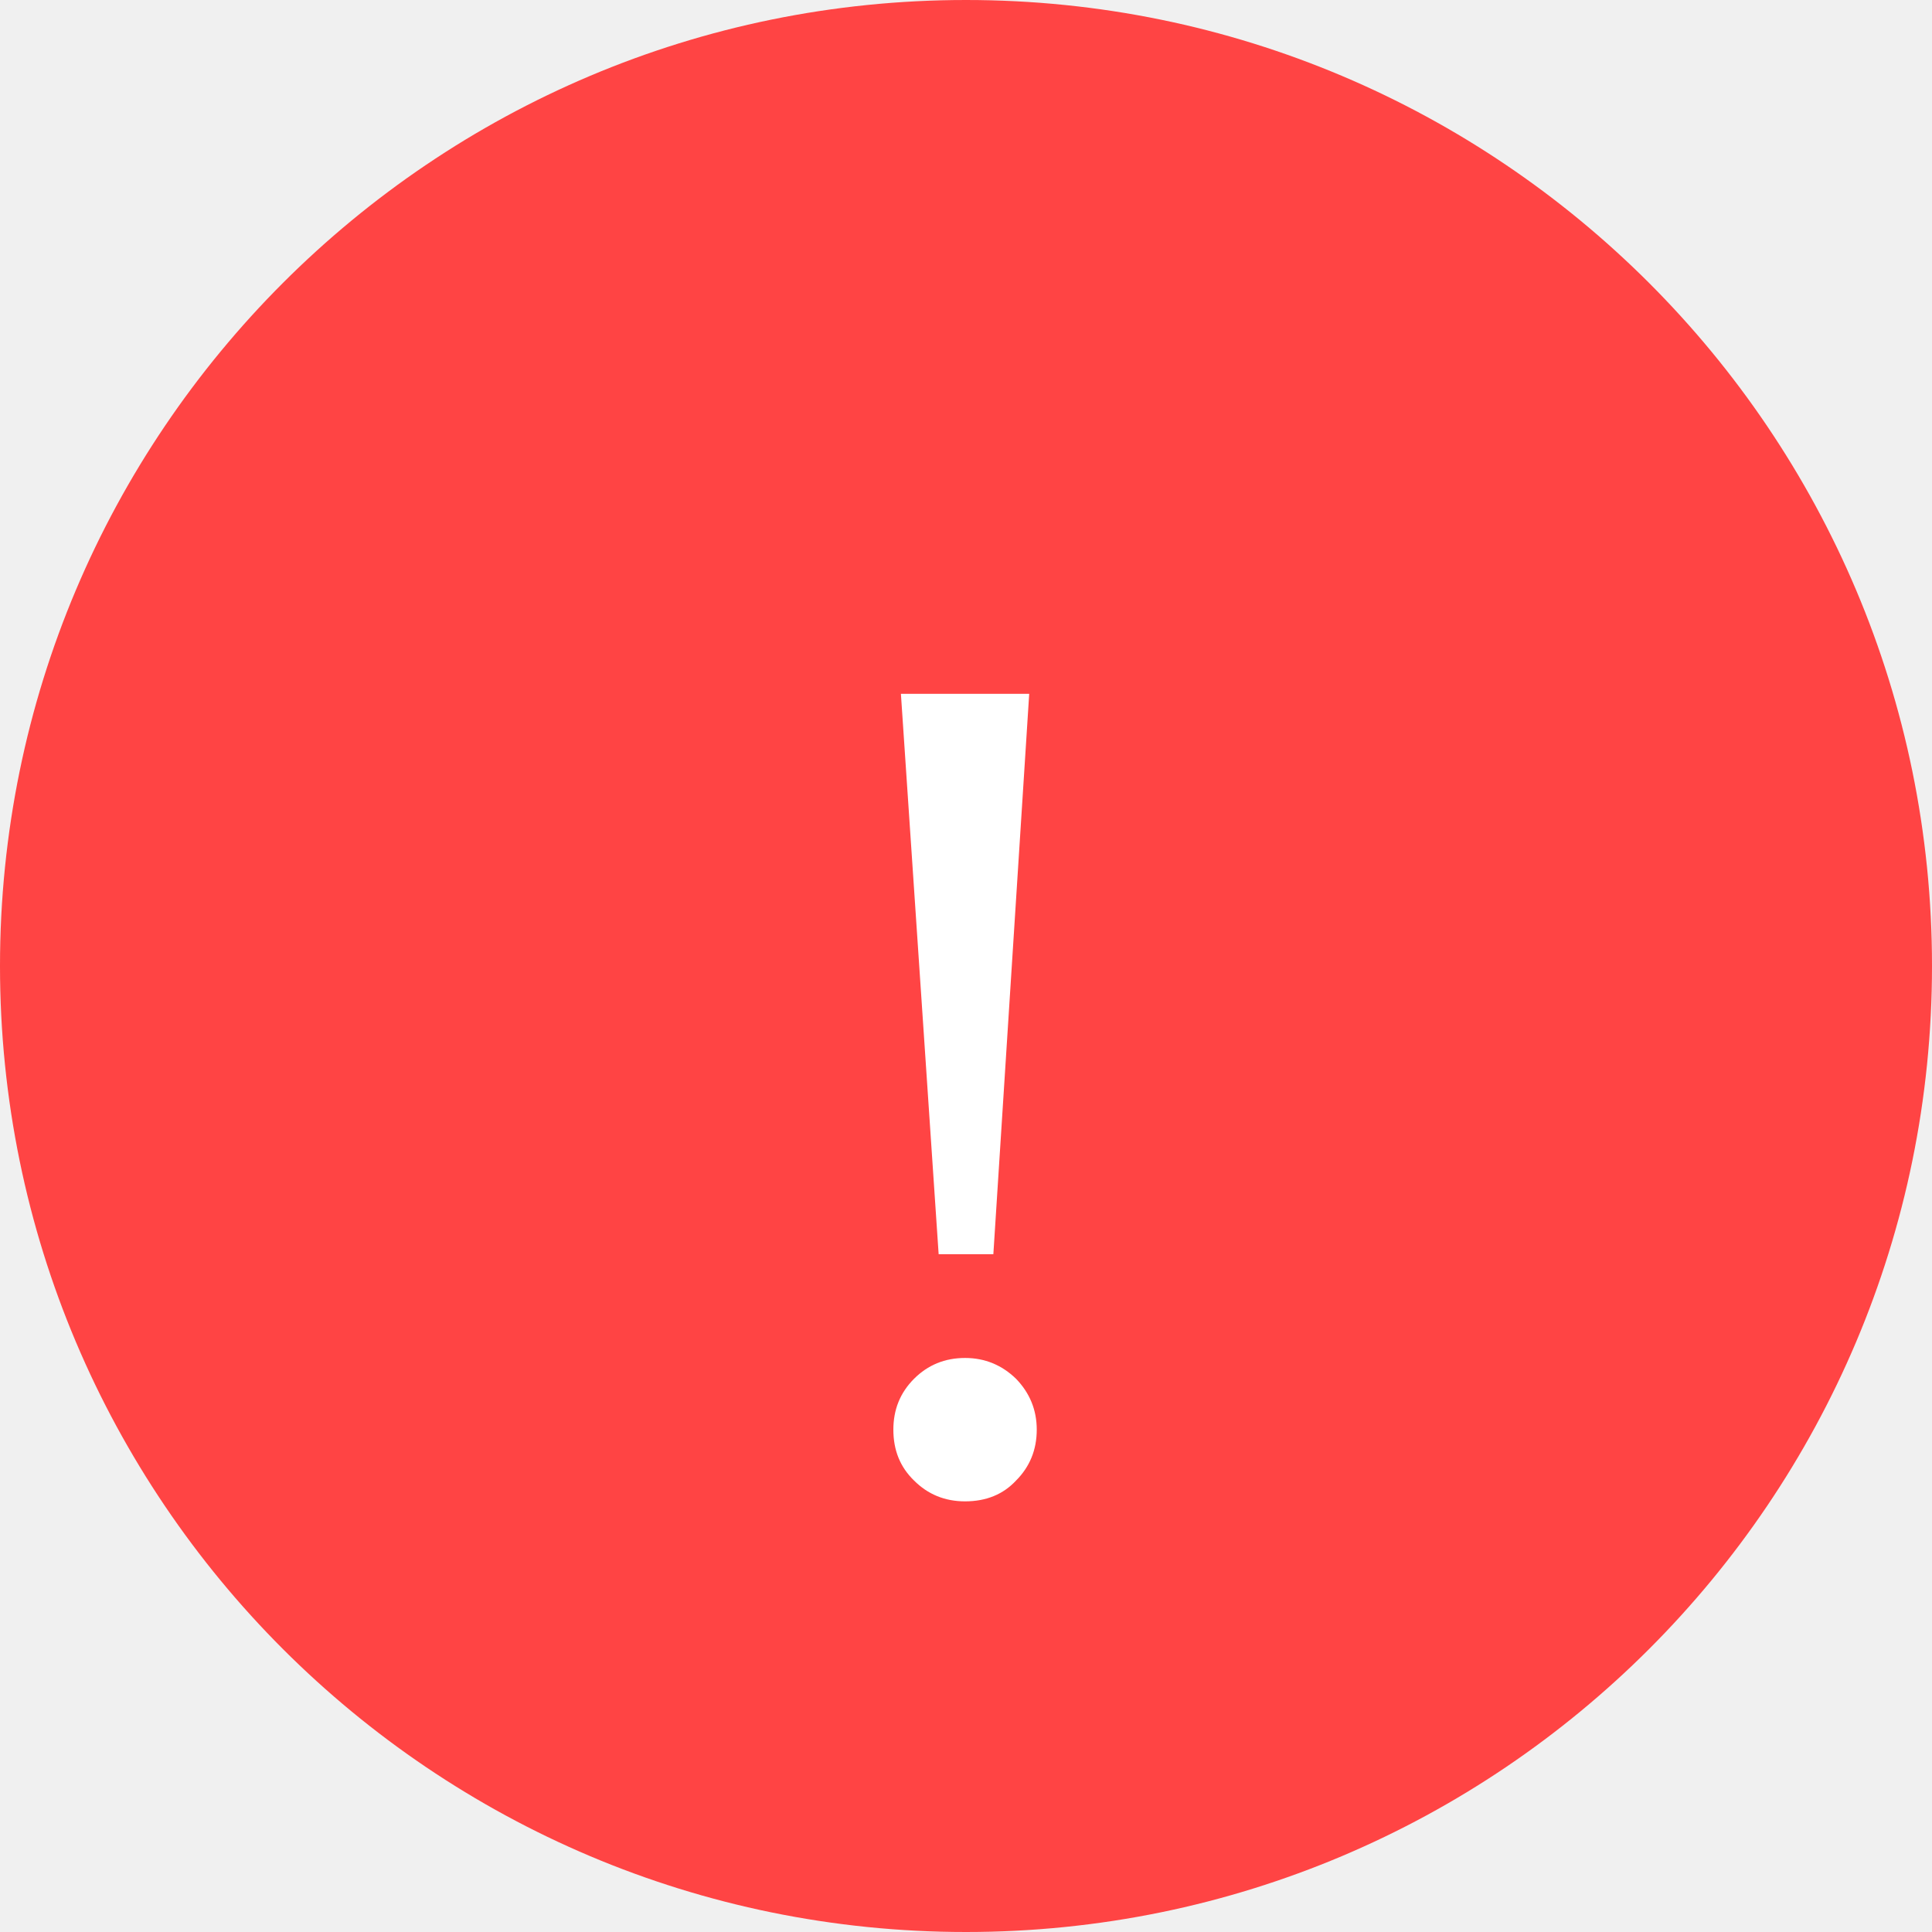
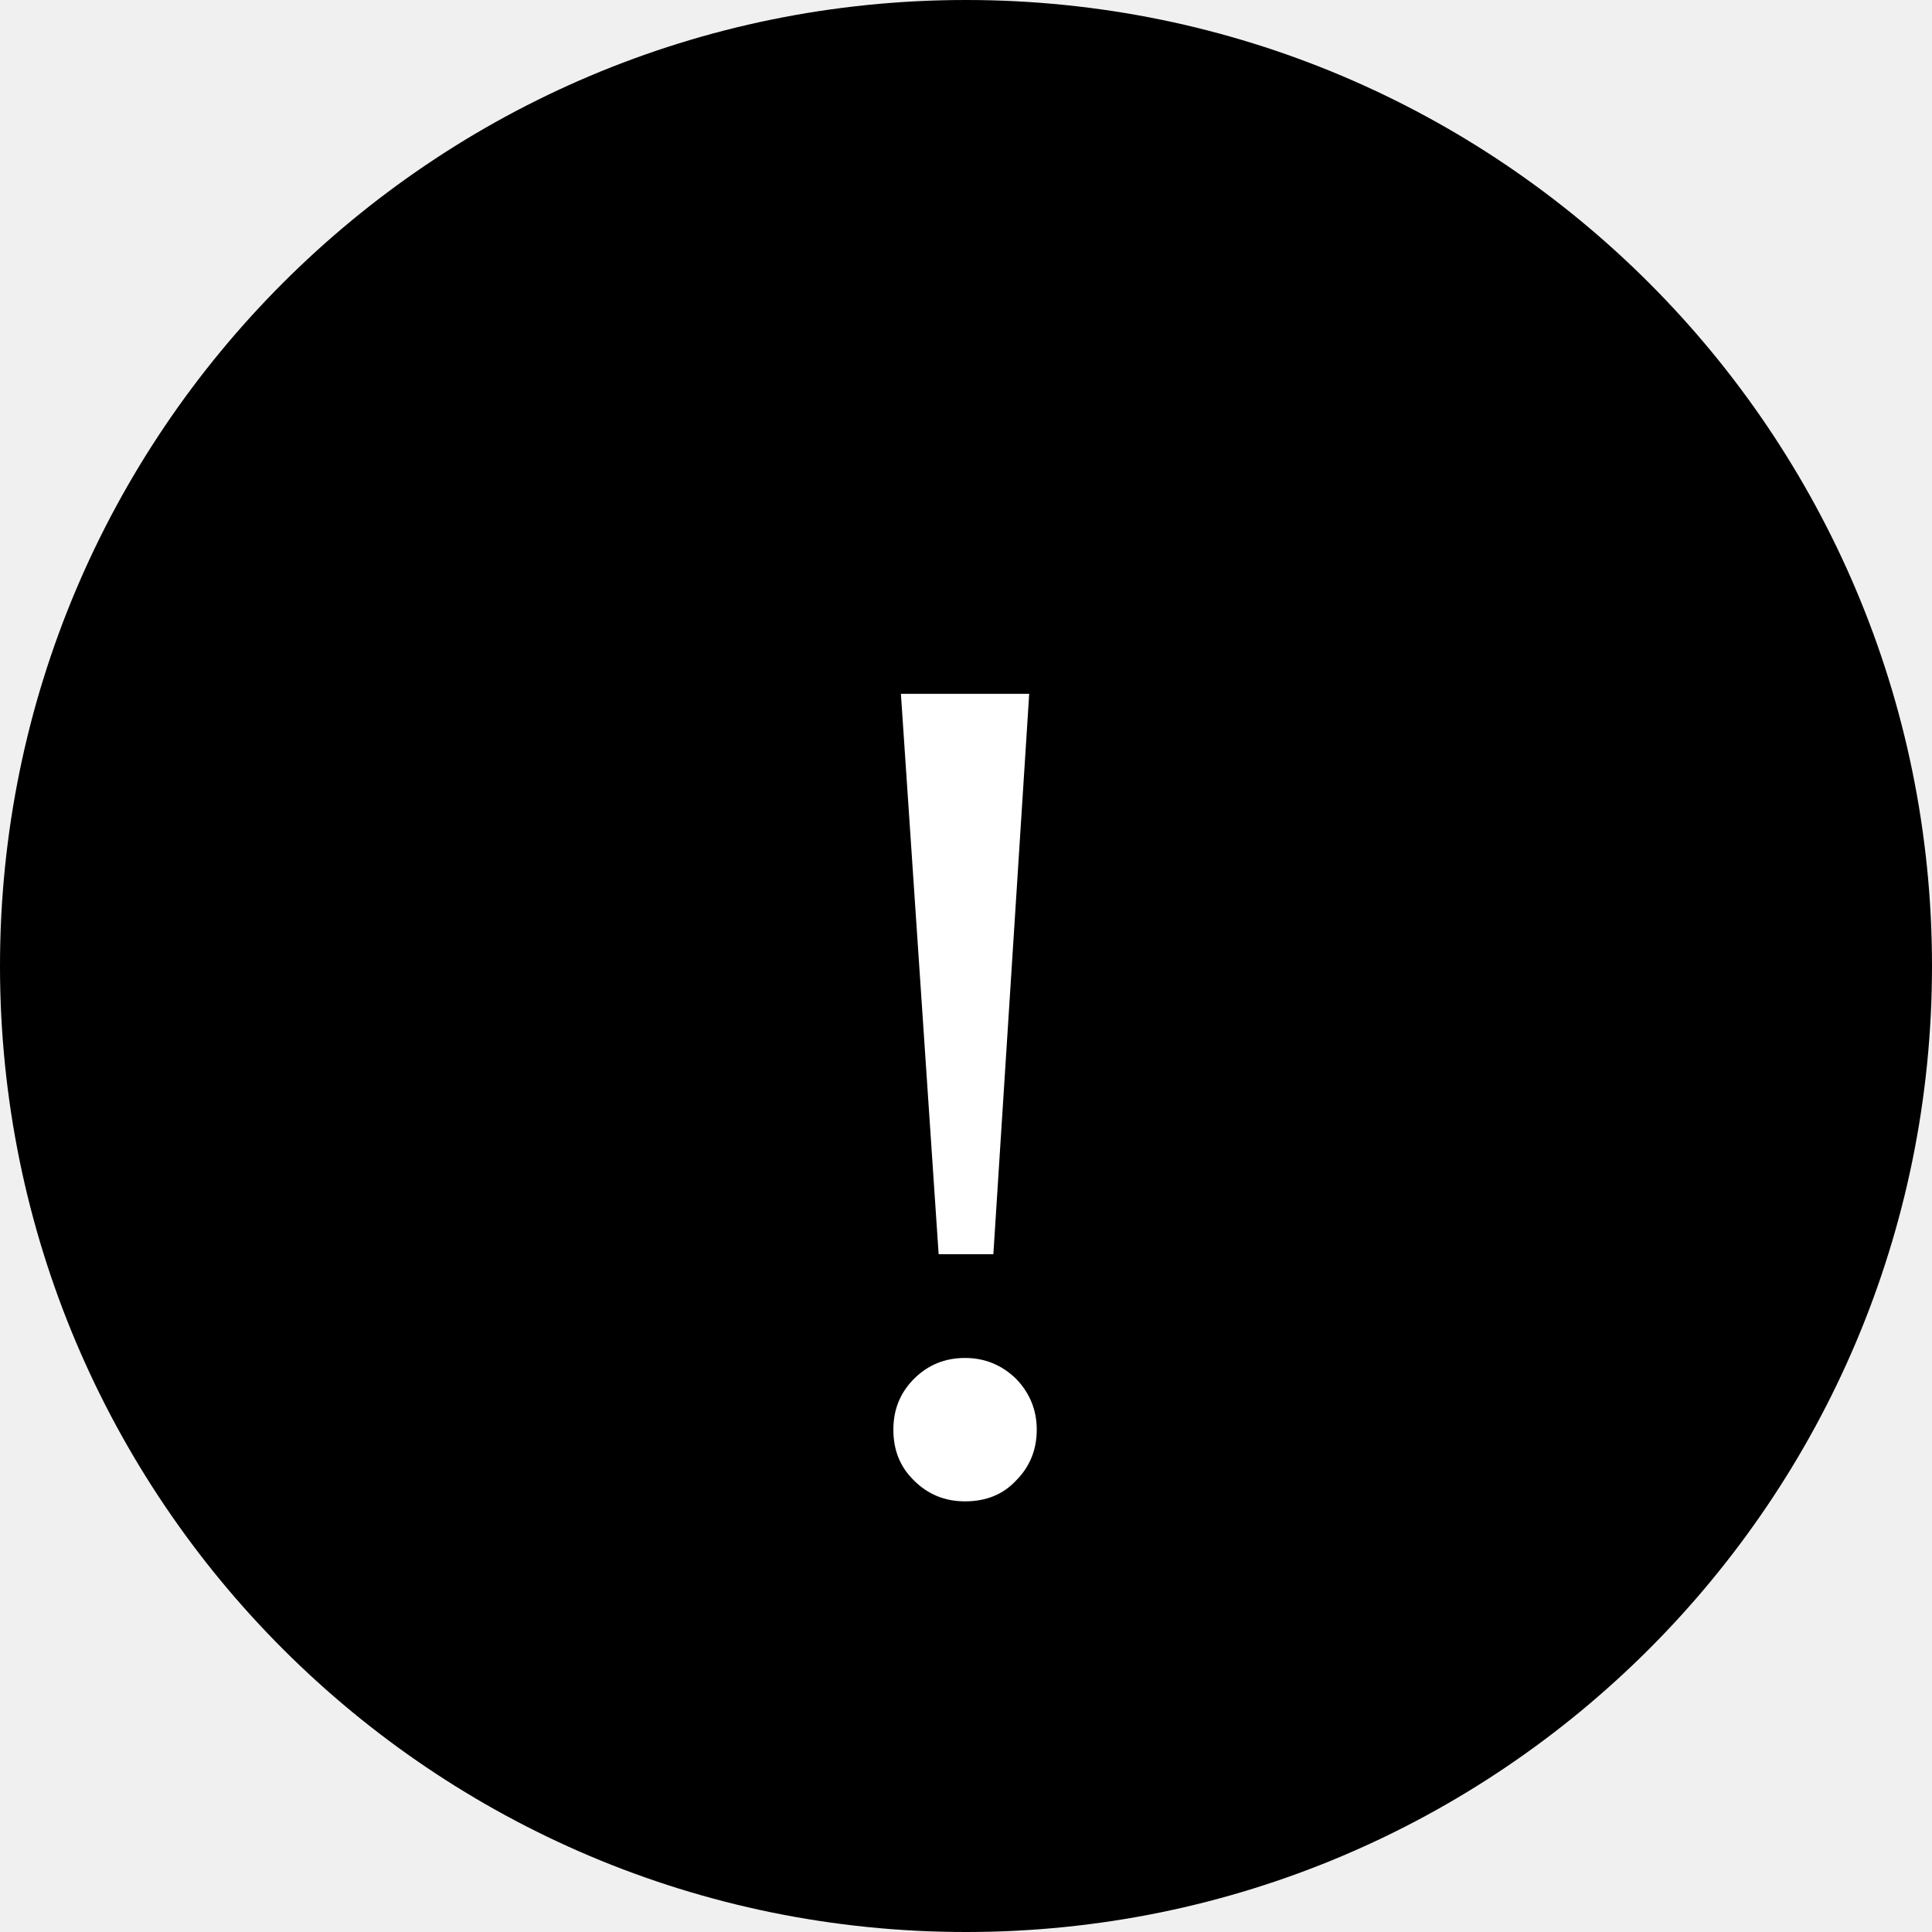
<svg xmlns="http://www.w3.org/2000/svg" width="16" height="16" viewBox="0 0 16 16" fill="none">
-   <circle cx="8" cy="8" r="8" fill="#FF4444" />
+   <circle cx="8" cy="8" r="8" fill="currentColor" />
  <text x="8" y="10" font-size="10" fill="white" text-anchor="middle" dominant-baseline="middle">!</text>
</svg>
